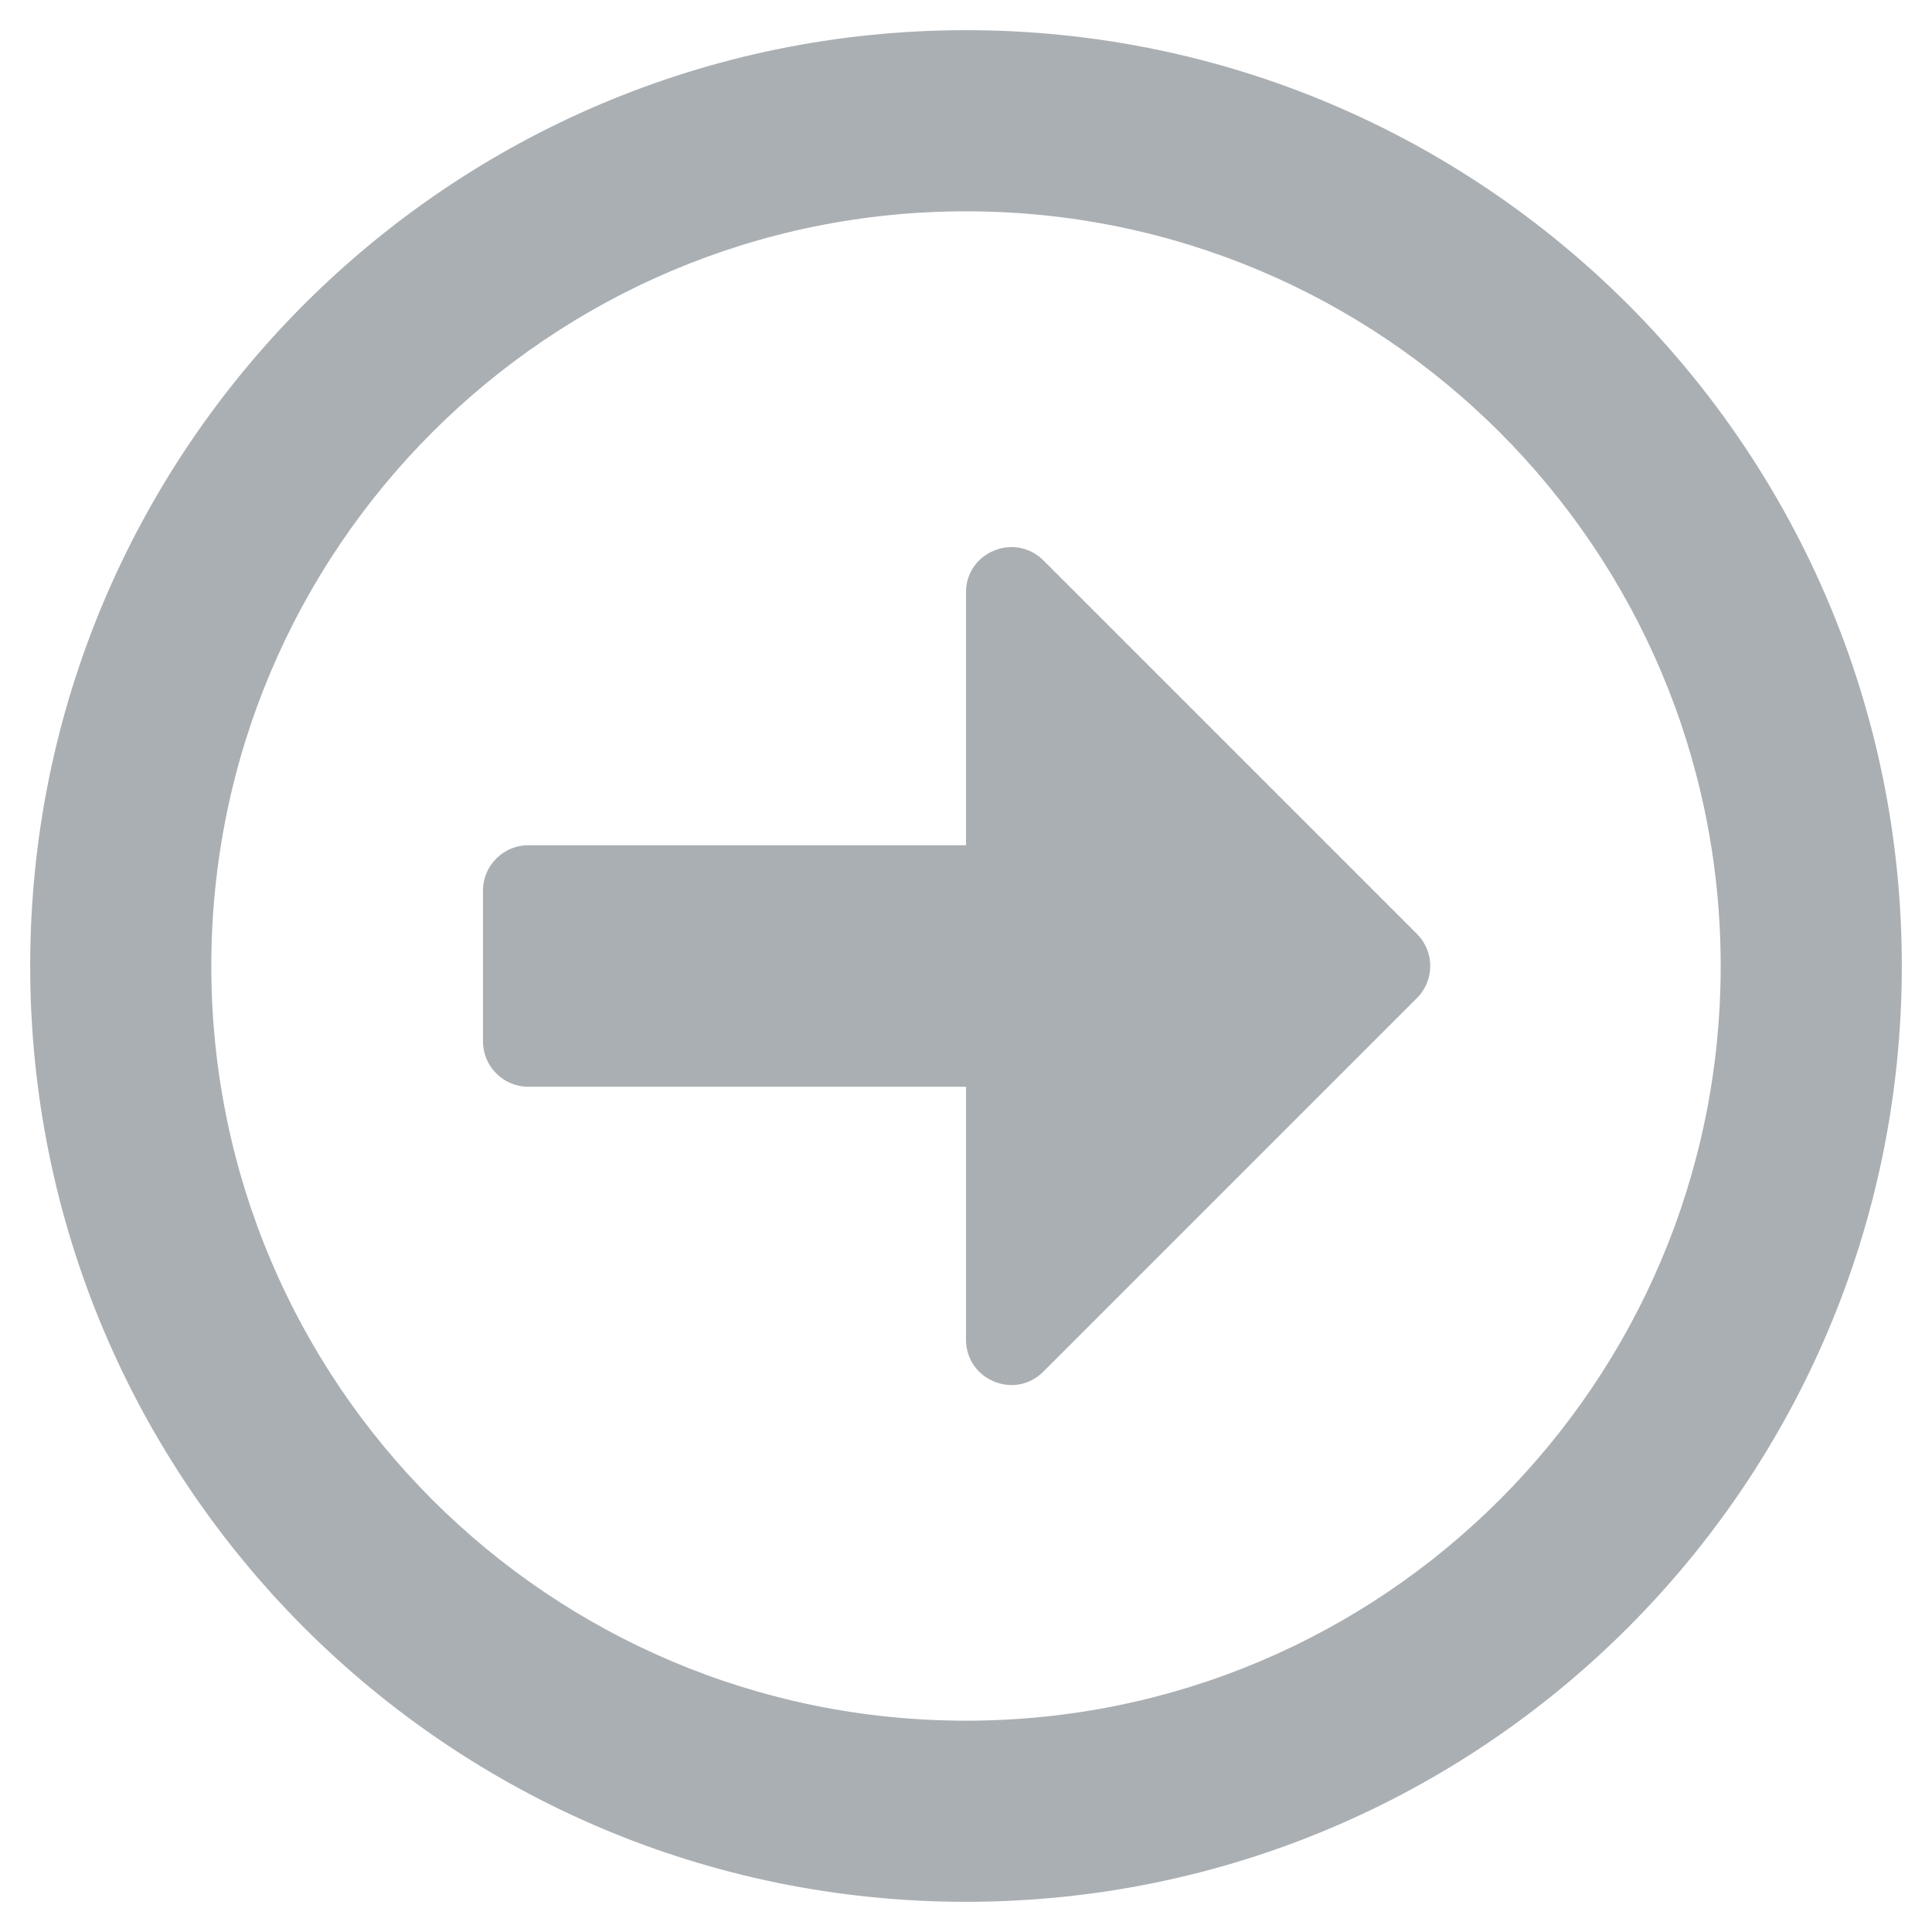
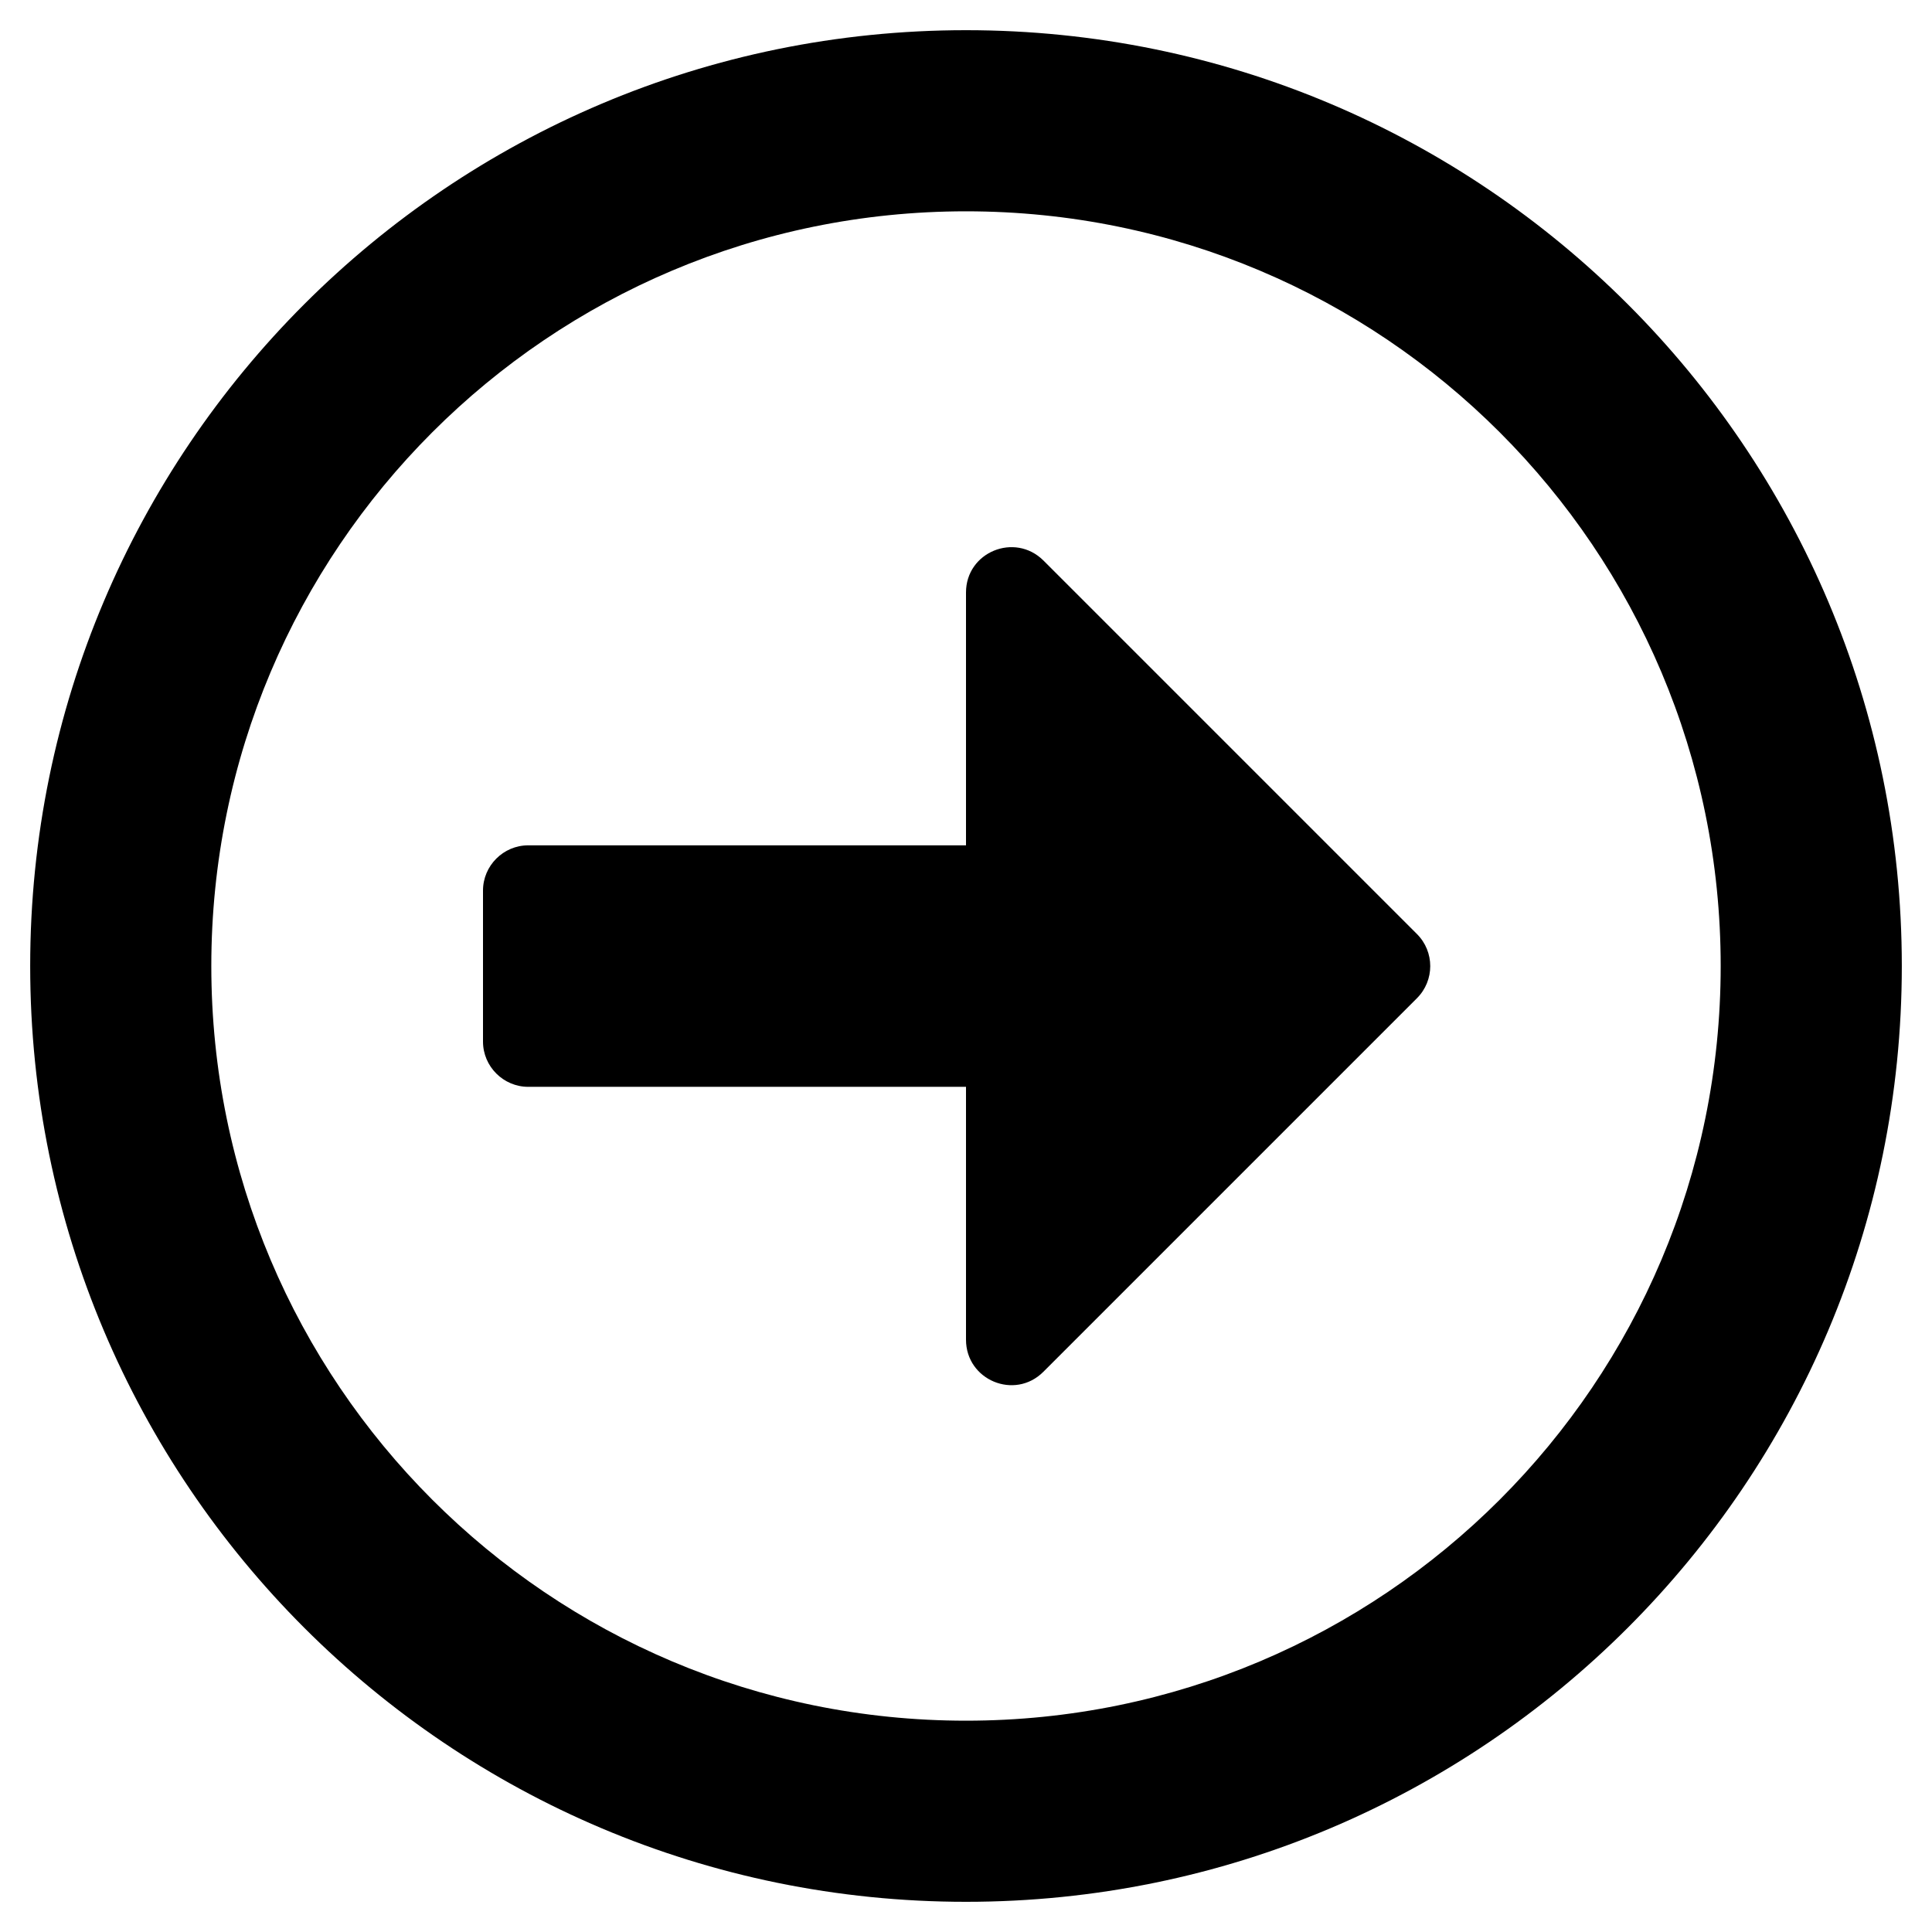
- <svg xmlns="http://www.w3.org/2000/svg" width="24" height="24" viewBox="0 0 24 24">
-   <path fill="#AAAFB3" d="M23.625 12C23.625 5.578 18.422 0.375 12 0.375C5.578 0.375 0.375 5.578 0.375 12C0.375 18.422 5.578 23.625 12 23.625C18.422 23.625 23.625 18.422 23.625 12ZM2.625 12C2.625 6.82 6.82 2.625 12 2.625C17.18 2.625 21.375 6.82 21.375 12C21.375 17.18 17.18 21.375 12 21.375C6.82 21.375 2.625 17.18 2.625 12ZM6 12.938V11.062C6 10.753 6.253 10.5 6.562 10.5H12V7.359C12 6.858 12.605 6.609 12.961 6.961L17.602 11.602C17.822 11.822 17.822 12.178 17.602 12.398L12.961 17.039C12.605 17.395 12 17.142 12 16.641V13.5H6.562C6.253 13.5 6 13.247 6 12.938Z" />
+ <svg xmlns="http://www.w3.org/2000/svg" fill="none" viewBox="0 0 24 24">
+   <path d="m23.625 12c0-6.422-5.203-11.625-11.625-11.625-6.422 0-11.625 5.203-11.625 11.625 0 6.422 5.203 11.625 11.625 11.625 6.422 0 11.625-5.203 11.625-11.625zm-21 0c0-5.18 4.195-9.375 9.375-9.375 5.18 0 9.375 4.195 9.375 9.375 0 5.18-4.195 9.375-9.375 9.375-5.18 0-9.375-4.195-9.375-9.375zm3.375 0.938v-1.875c0-0.309 0.253-0.562 0.562-0.562h5.438v-3.141c0-0.502 0.605-0.75 0.961-0.398l4.641 4.641c0.22 0.22 0.22 0.577 0 0.797l-4.641 4.641c-0.356 0.356-0.961 0.103-0.961-0.399v-3.141h-5.438c-0.309 0-0.562-0.253-0.562-0.562z" fill="currentColor" />
</svg>
